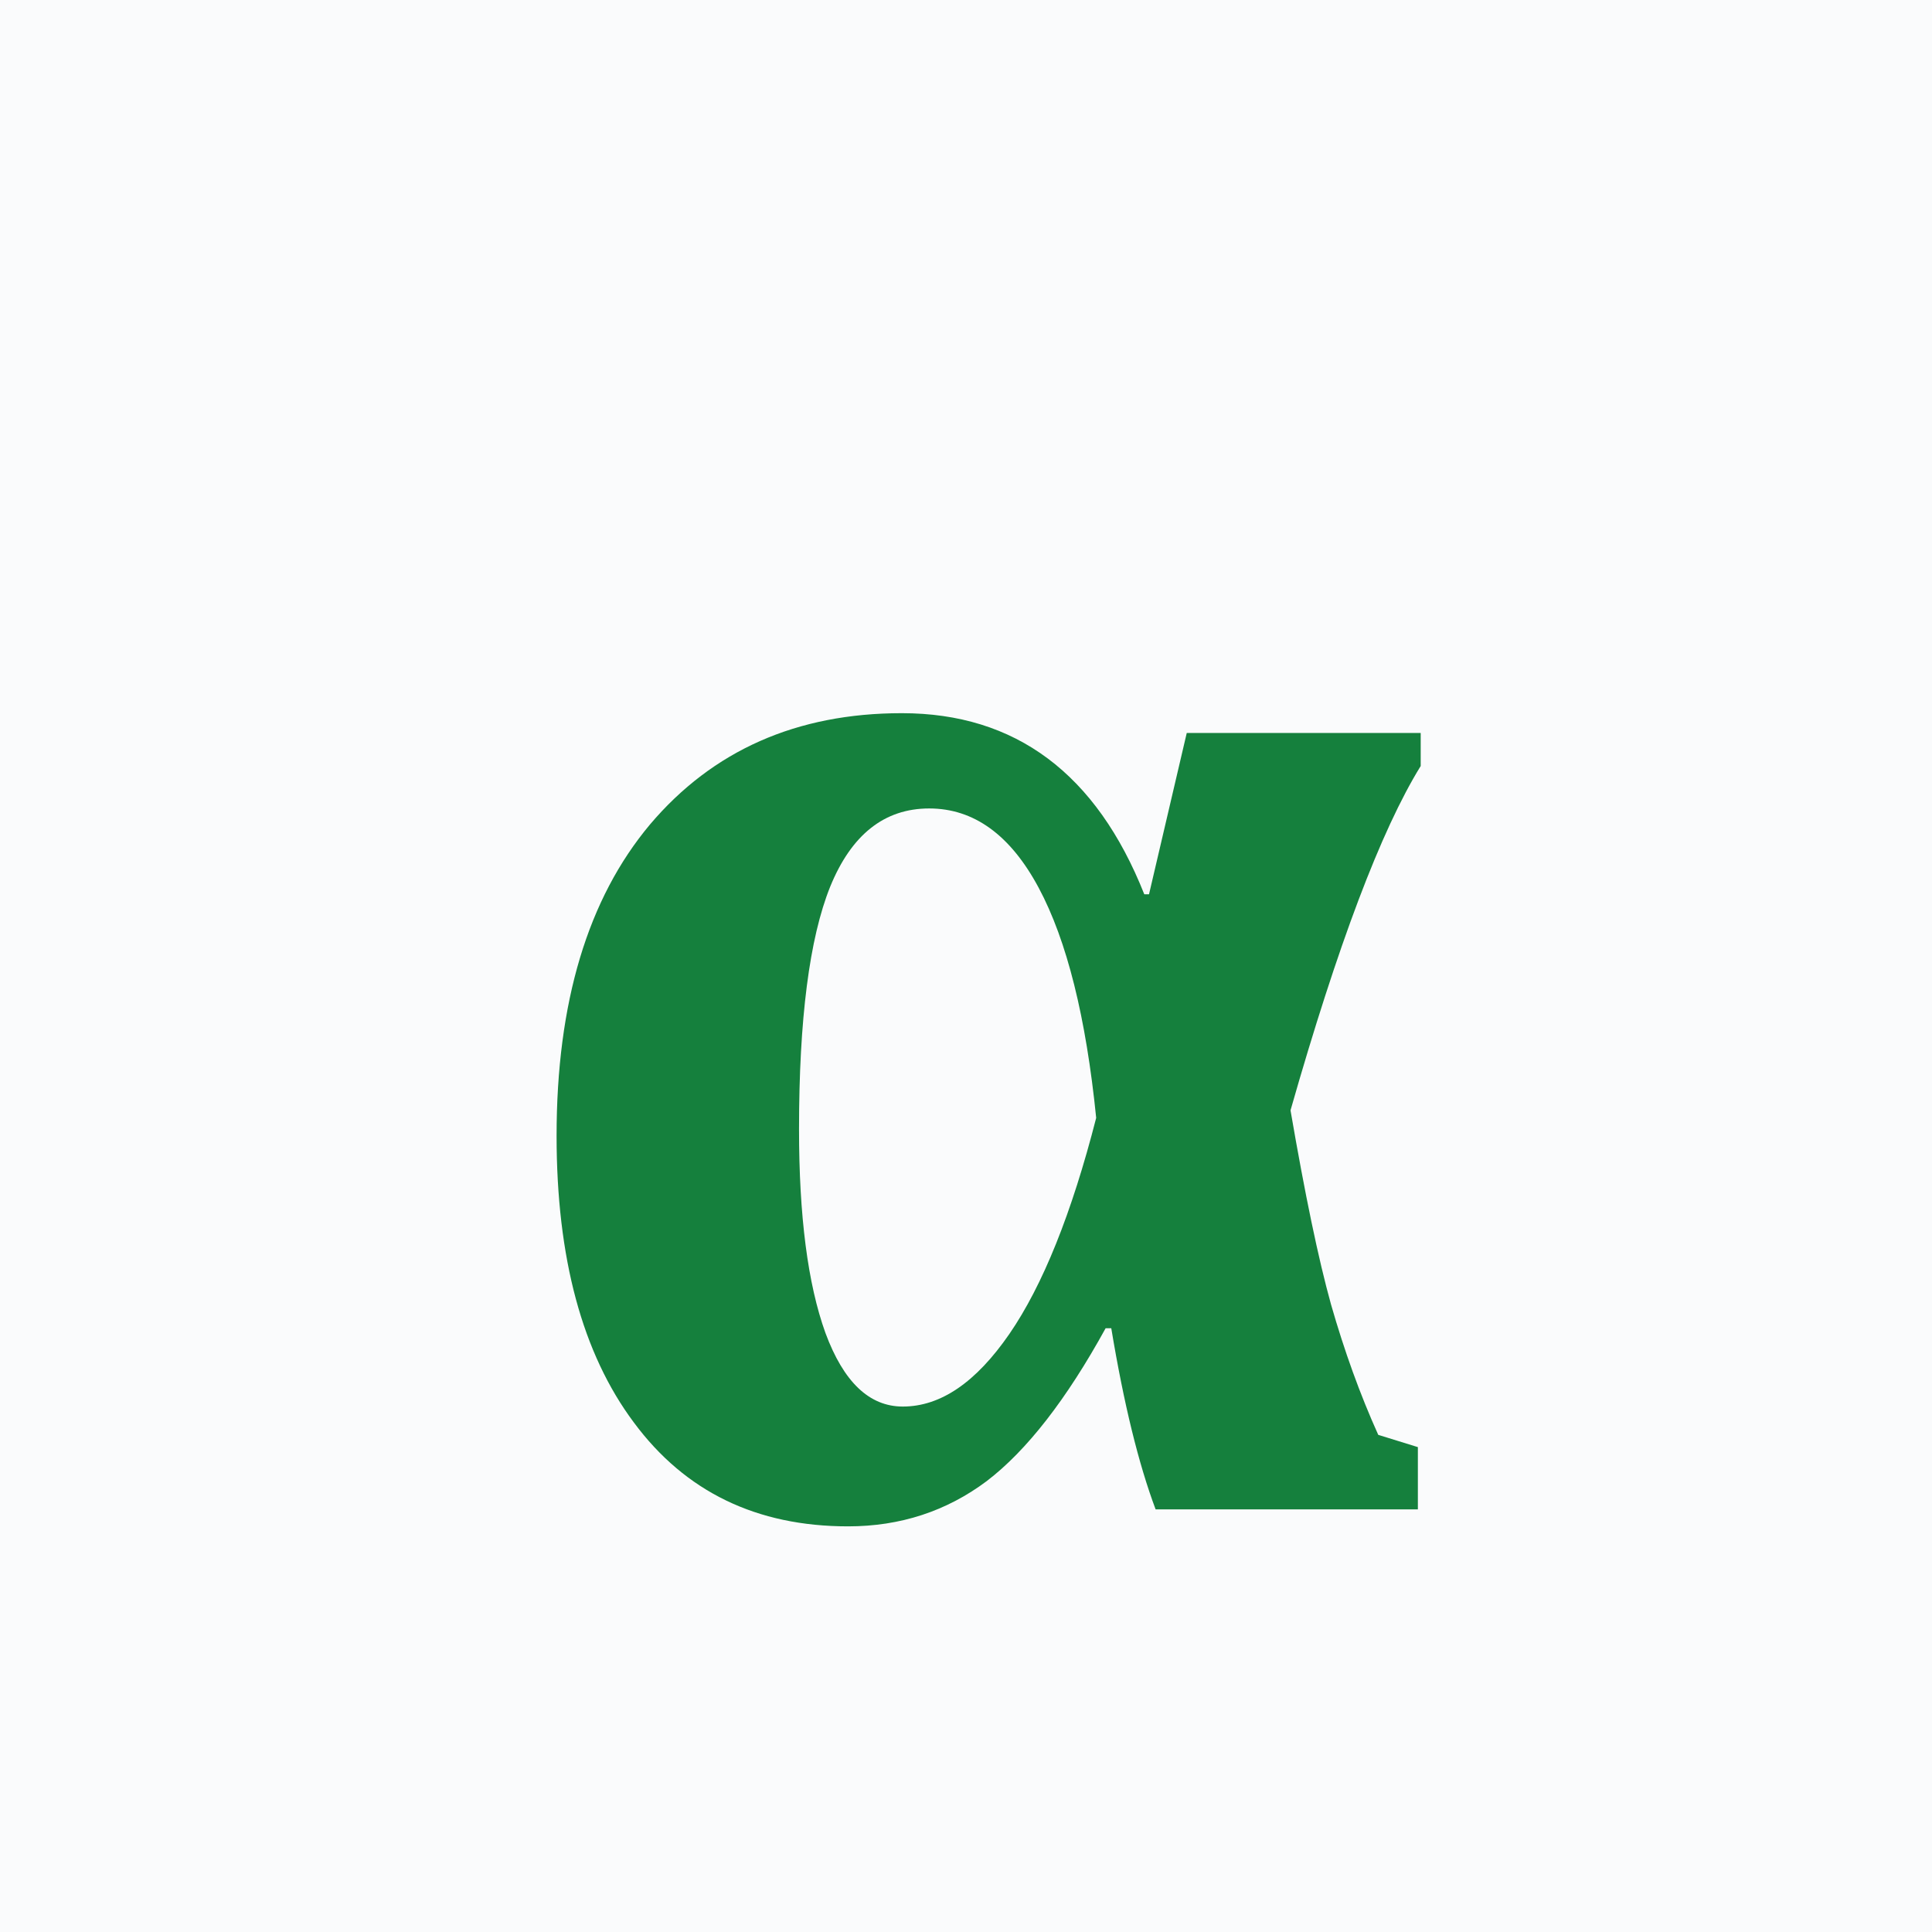
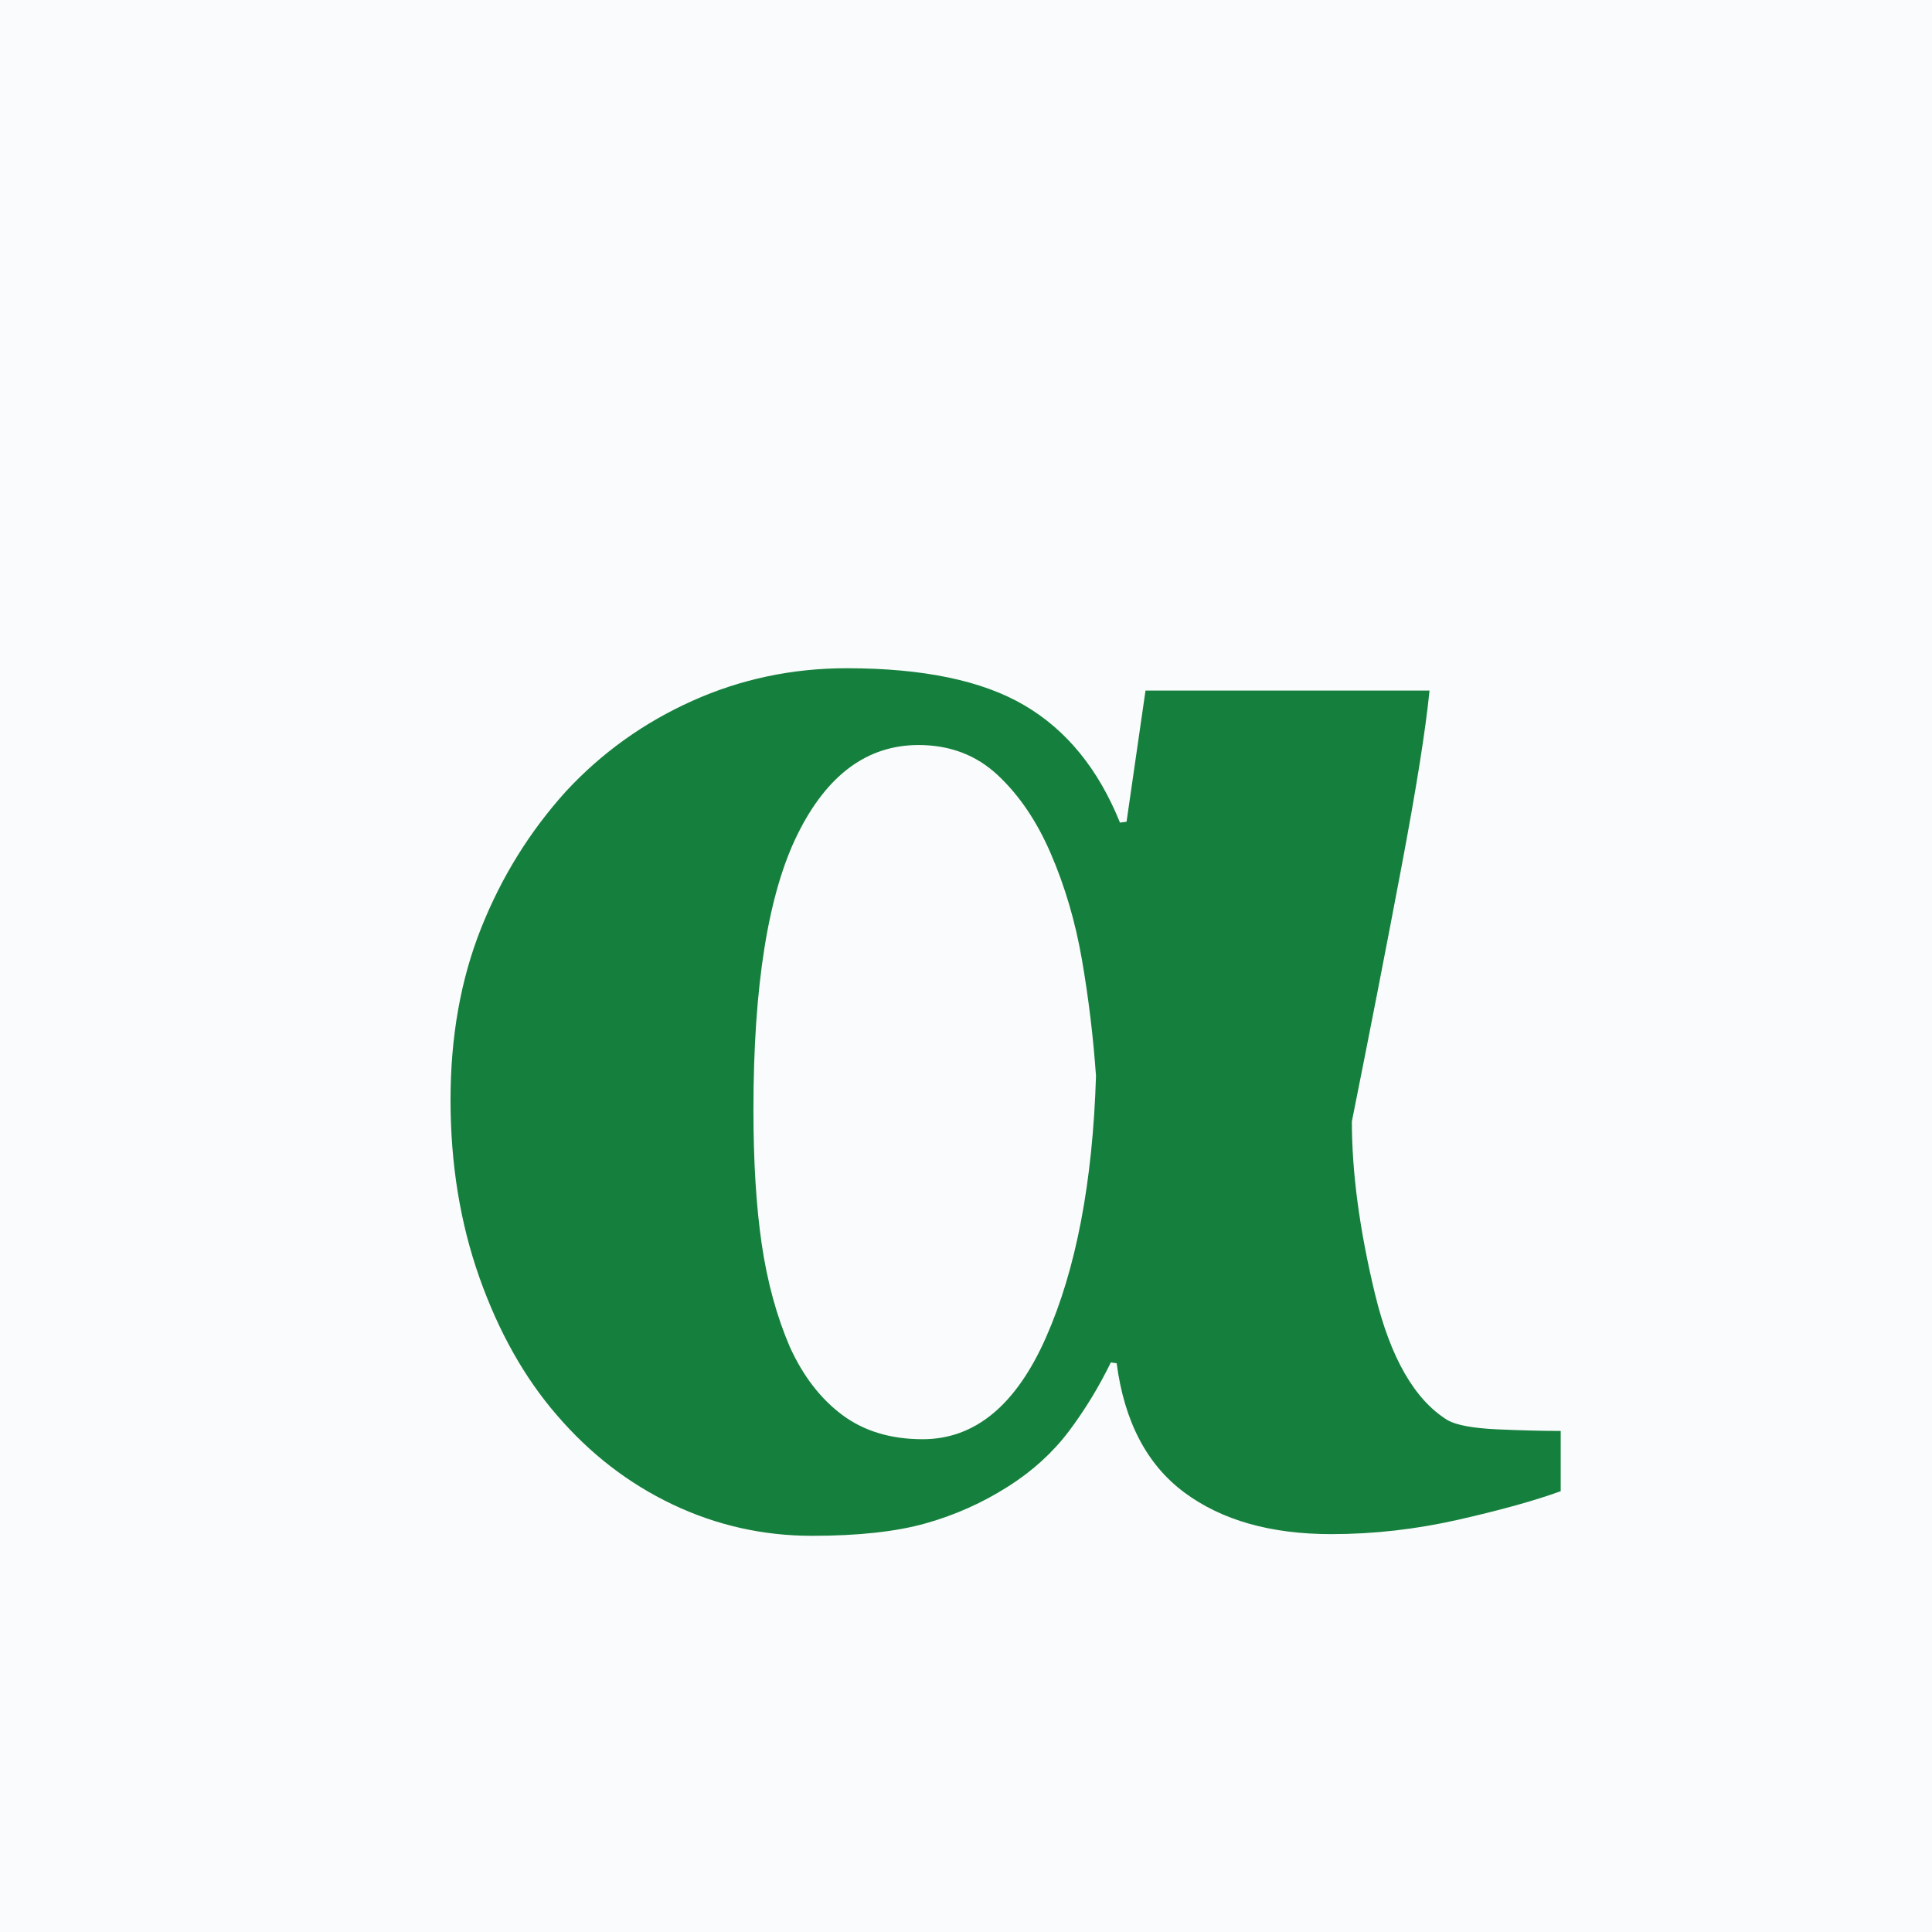
<svg xmlns="http://www.w3.org/2000/svg" viewBox="0 0 32 32">
  <style>
    .bg { fill: #fafbfc; }
    .fg { fill: #15803d; }
    @media (prefers-color-scheme: dark) {
      .bg { fill: #0a1019; }
      .fg { fill: #22c55e; }
    }
  </style>
  <rect class="bg" width="32" height="32" />
-   <text x="16" y="25" font-family="Georgia, 'Times New Roman', 'Liberation Serif', serif" font-size="28" font-weight="700" text-anchor="middle" class="fg">α</text>
+   <path id="alpha-mark" class="fg" transform="translate(6.491211 0)" d="M19.359 24.699Q18.717 24.932 17.664 25.171Q16.611 25.41 15.559 25.41Q14.055 25.41 13.125 24.72Q12.195 24.029 12.004 22.58L11.908 22.566Q11.607 23.182 11.211 23.708Q10.814 24.234 10.213 24.617Q9.57 25.027 8.839 25.232Q8.107 25.438 6.959 25.438Q5.742 25.438 4.648 24.918Q3.555 24.398 2.734 23.441Q1.928 22.512 1.449 21.158Q0.971 19.805 0.971 18.219Q0.971 16.646 1.477 15.375Q1.982 14.104 2.885 13.105Q3.773 12.148 4.977 11.608Q6.18 11.068 7.533 11.068Q9.434 11.068 10.479 11.684Q11.525 12.299 12.059 13.625L12.168 13.611L12.482 11.438H17.186Q17.09 12.408 16.721 14.363Q16.352 16.318 15.9 18.574Q15.9 19.846 16.283 21.432Q16.666 23.018 17.486 23.523Q17.705 23.646 18.3 23.674Q18.895 23.701 19.359 23.701ZM11.662 17.822Q11.594 16.852 11.43 15.901Q11.266 14.951 10.91 14.131Q10.568 13.338 10.035 12.839Q9.502 12.34 8.723 12.34Q7.451 12.34 6.72 13.816Q5.988 15.293 5.988 18.383Q5.988 19.668 6.125 20.604Q6.262 21.541 6.59 22.307Q6.918 23.031 7.458 23.435Q7.998 23.838 8.791 23.838Q10.09 23.838 10.835 22.149Q11.58 20.461 11.662 17.822Z" />
</svg>
